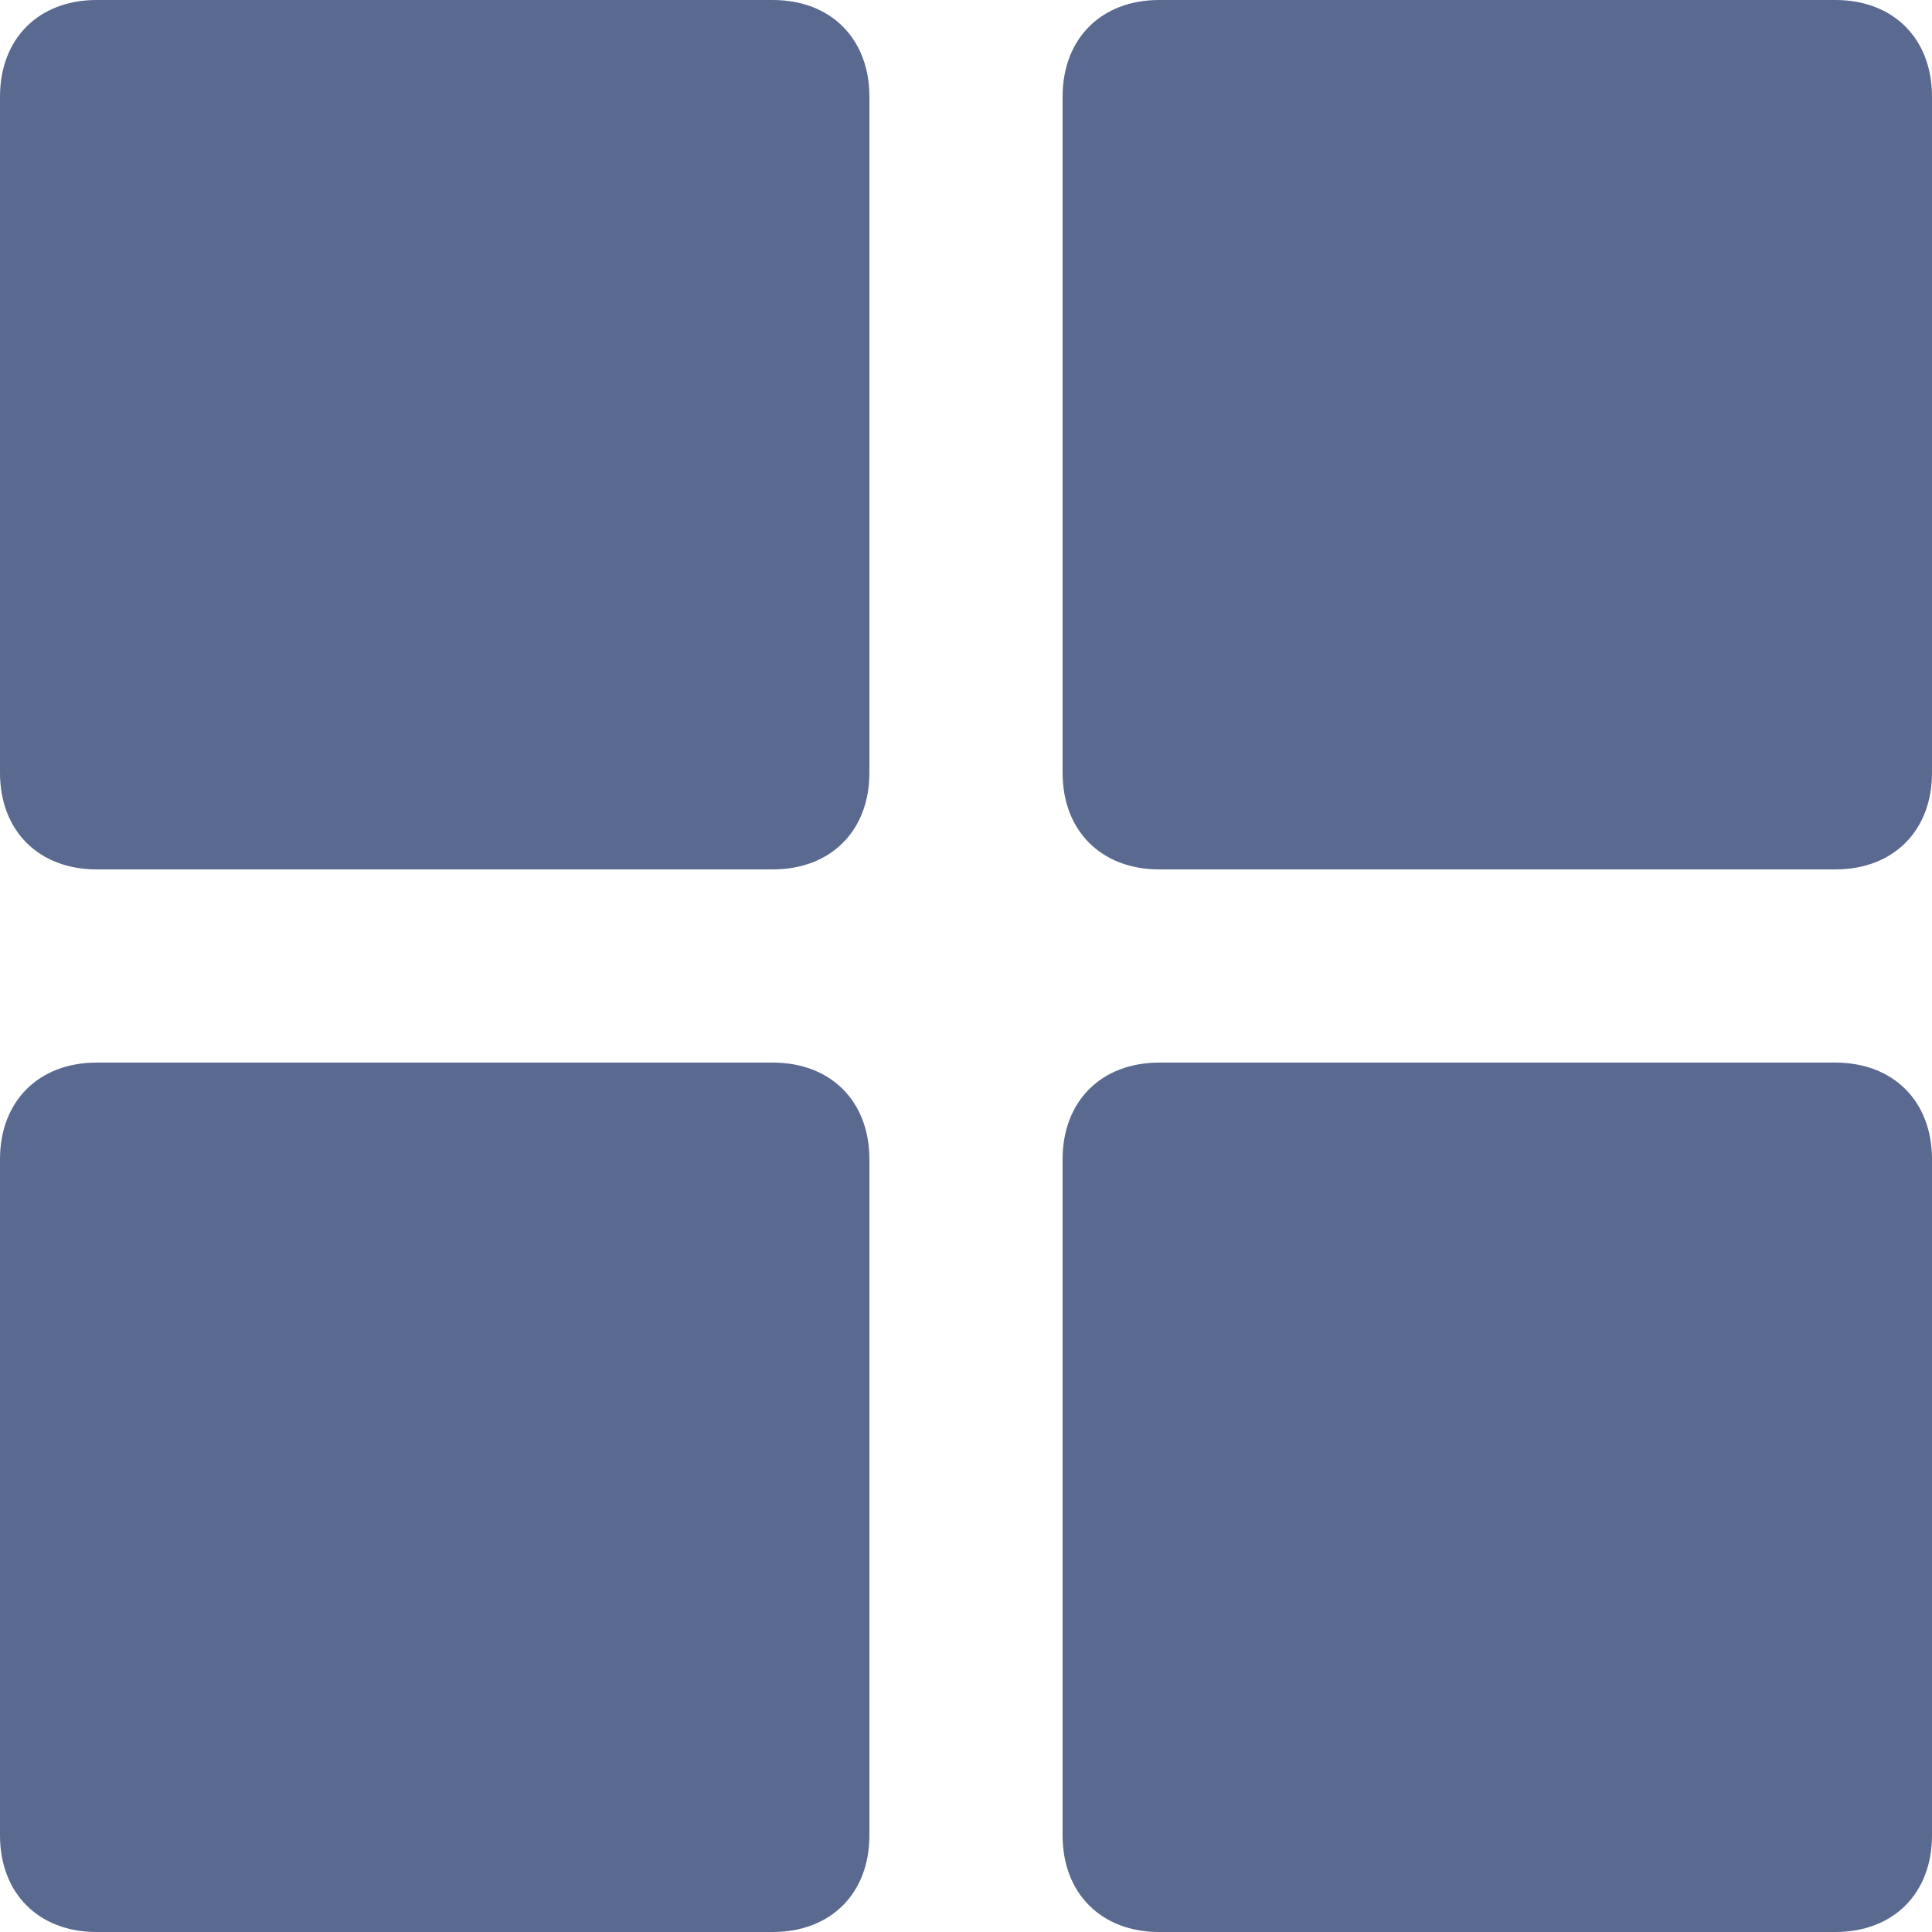
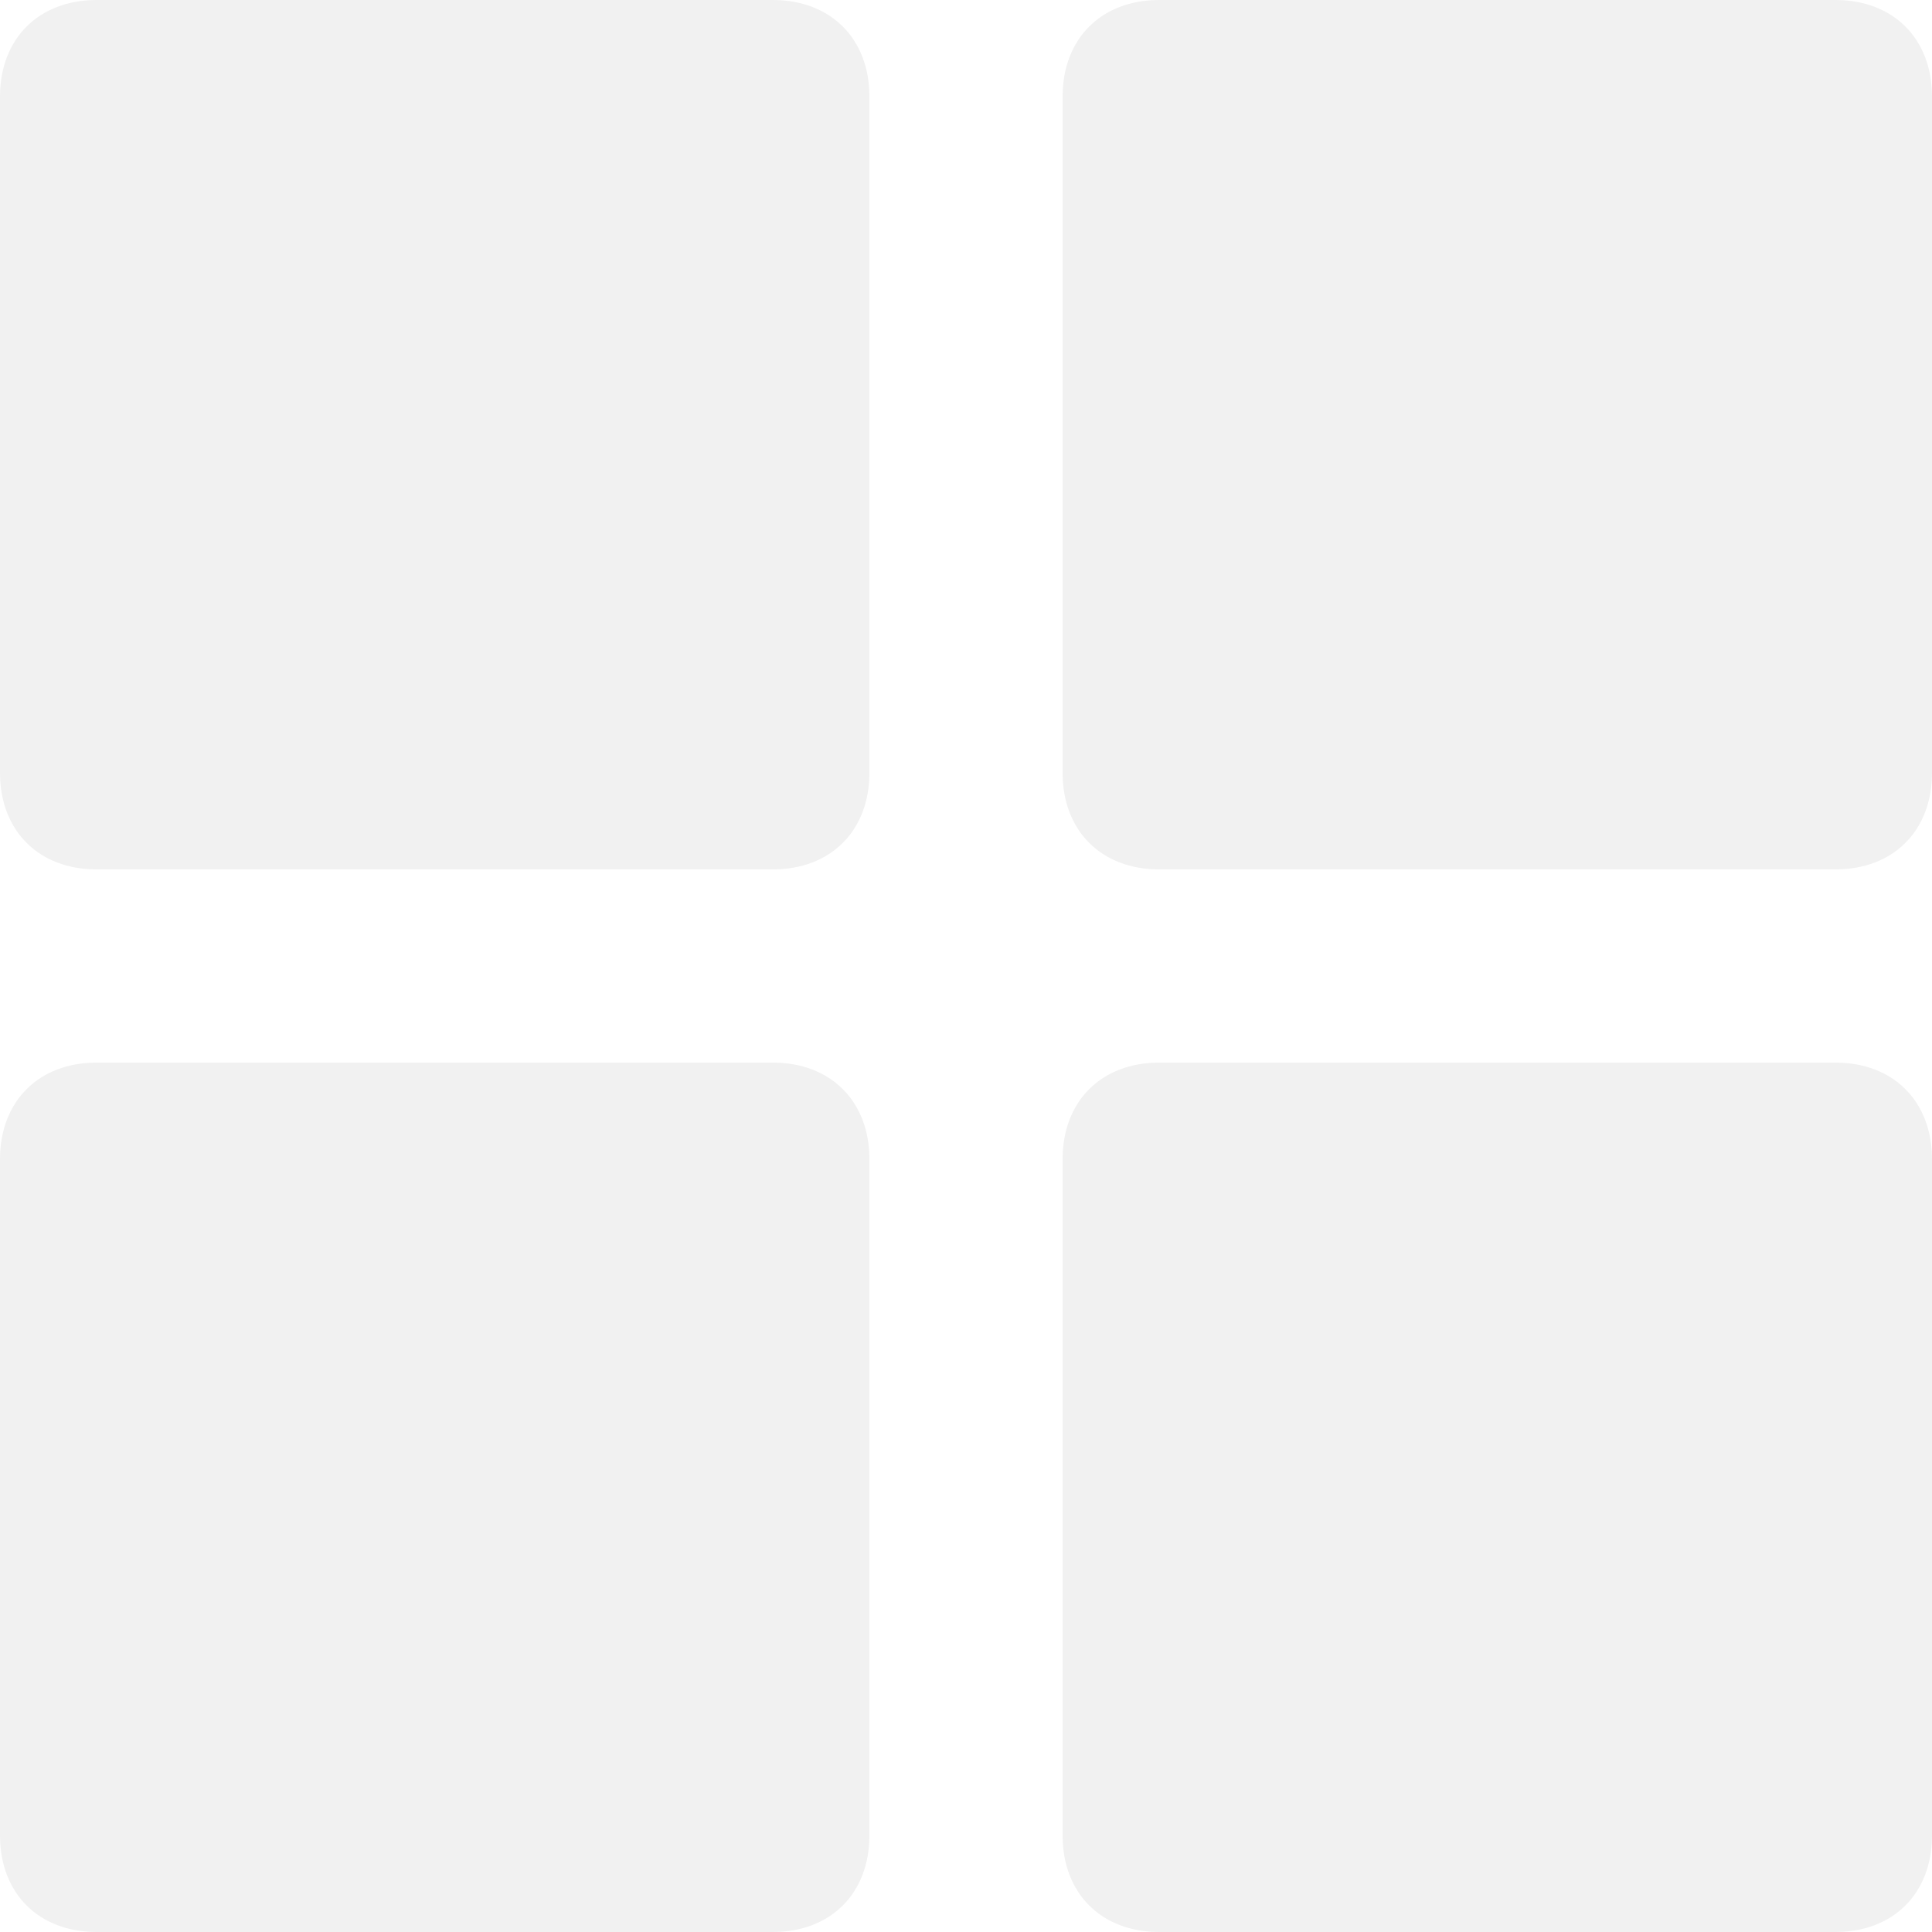
<svg xmlns="http://www.w3.org/2000/svg" width="100" height="100" viewBox="0 0 20 20">
-   <path d="M8 0H1C.4 0 0 .4 0 1v7c0 .6.4 1 1 1h7c.6 0 1-.4 1-1V1c0-.6-.4-1-1-1Zm0 11H1c-.6 0-1 .4-1 1v7c0 .6.4 1 1 1h7c.6 0 1-.4 1-1v-7c0-.6-.4-1-1-1ZM19 0h-7c-.6 0-1 .4-1 1v7c0 .6.4 1 1 1h7c.6 0 1-.4 1-1V1c0-.6-.4-1-1-1Zm0 11h-7c-.6 0-1 .4-1 1v7c0 .6.4 1 1 1h7c.6 0 1-.4 1-1v-7c0-.6-.4-1-1-1Z" fill="#5A698F" />
+   <path d="M8 0H1C.4 0 0 .4 0 1v7c0 .6.4 1 1 1h7c.6 0 1-.4 1-1V1c0-.6-.4-1-1-1Zm0 11H1c-.6 0-1 .4-1 1v7c0 .6.4 1 1 1h7c.6 0 1-.4 1-1v-7c0-.6-.4-1-1-1ZM19 0h-7c-.6 0-1 .4-1 1v7c0 .6.4 1 1 1h7c.6 0 1-.4 1-1V1c0-.6-.4-1-1-1Zm0 11h-7c-.6 0-1 .4-1 1v7c0 .6.4 1 1 1h7c.6 0 1-.4 1-1v-7c0-.6-.4-1-1-1Z" fill="#f1f1f1" />
</svg>
